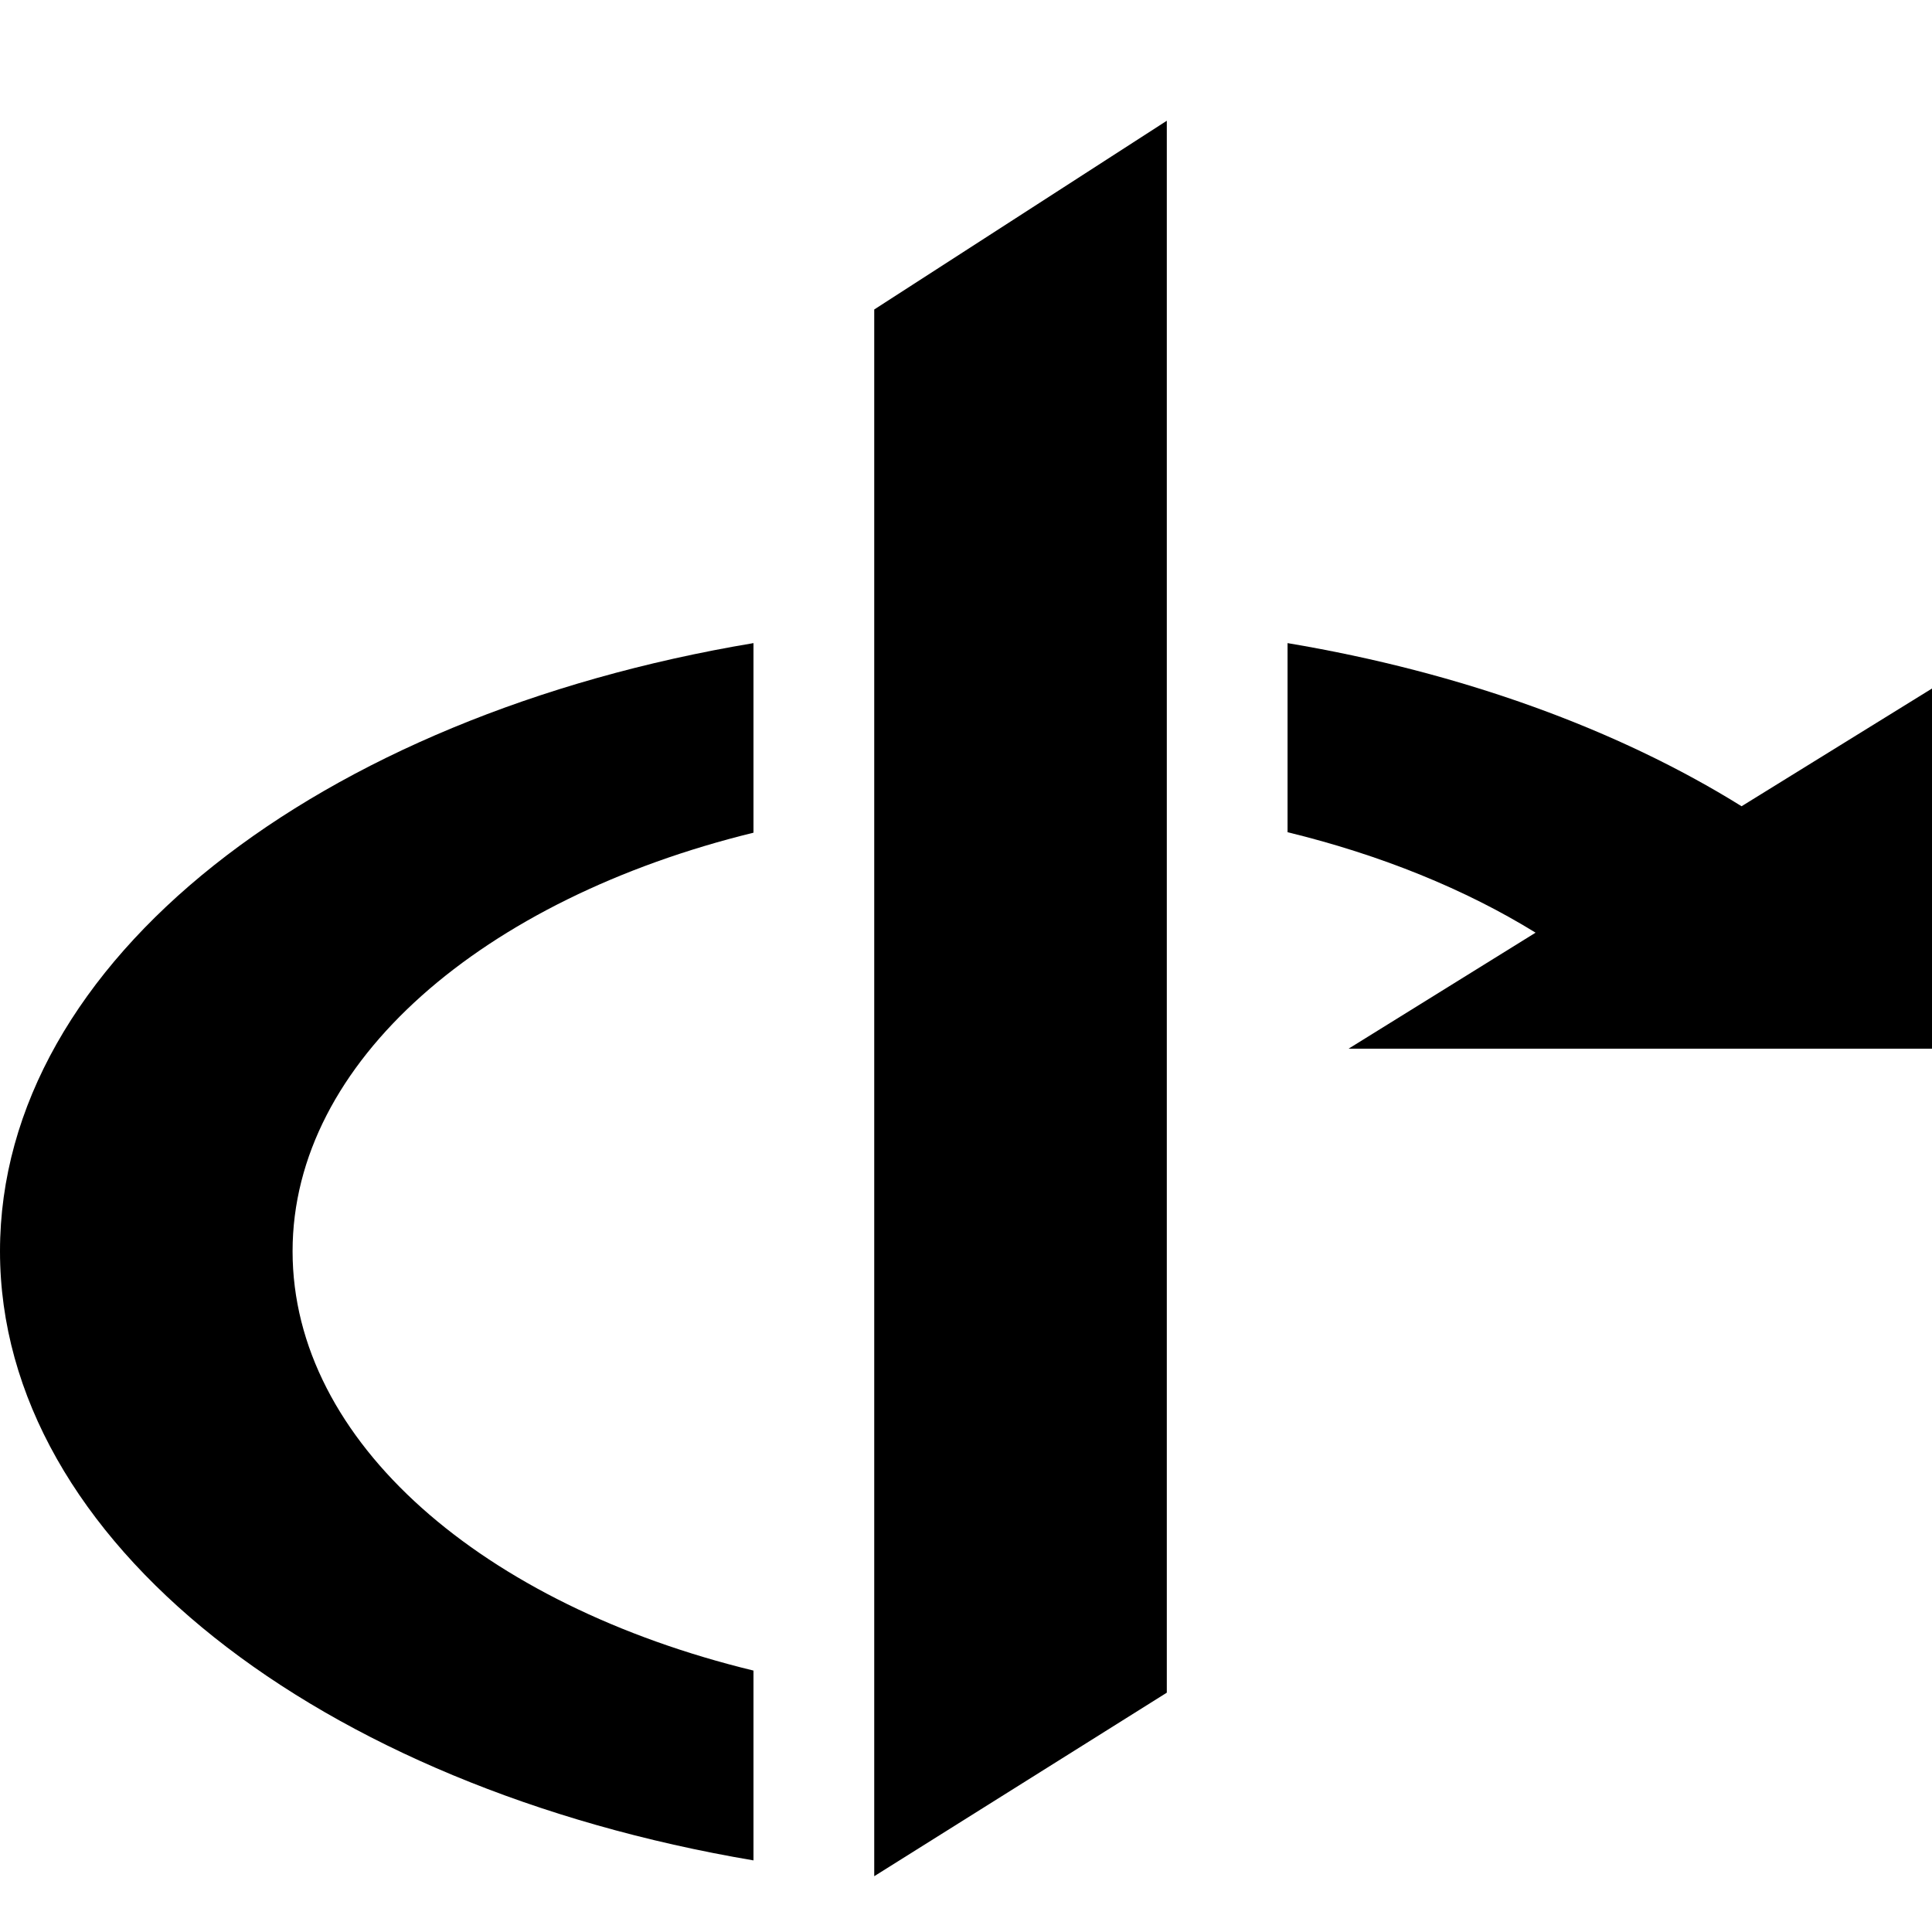
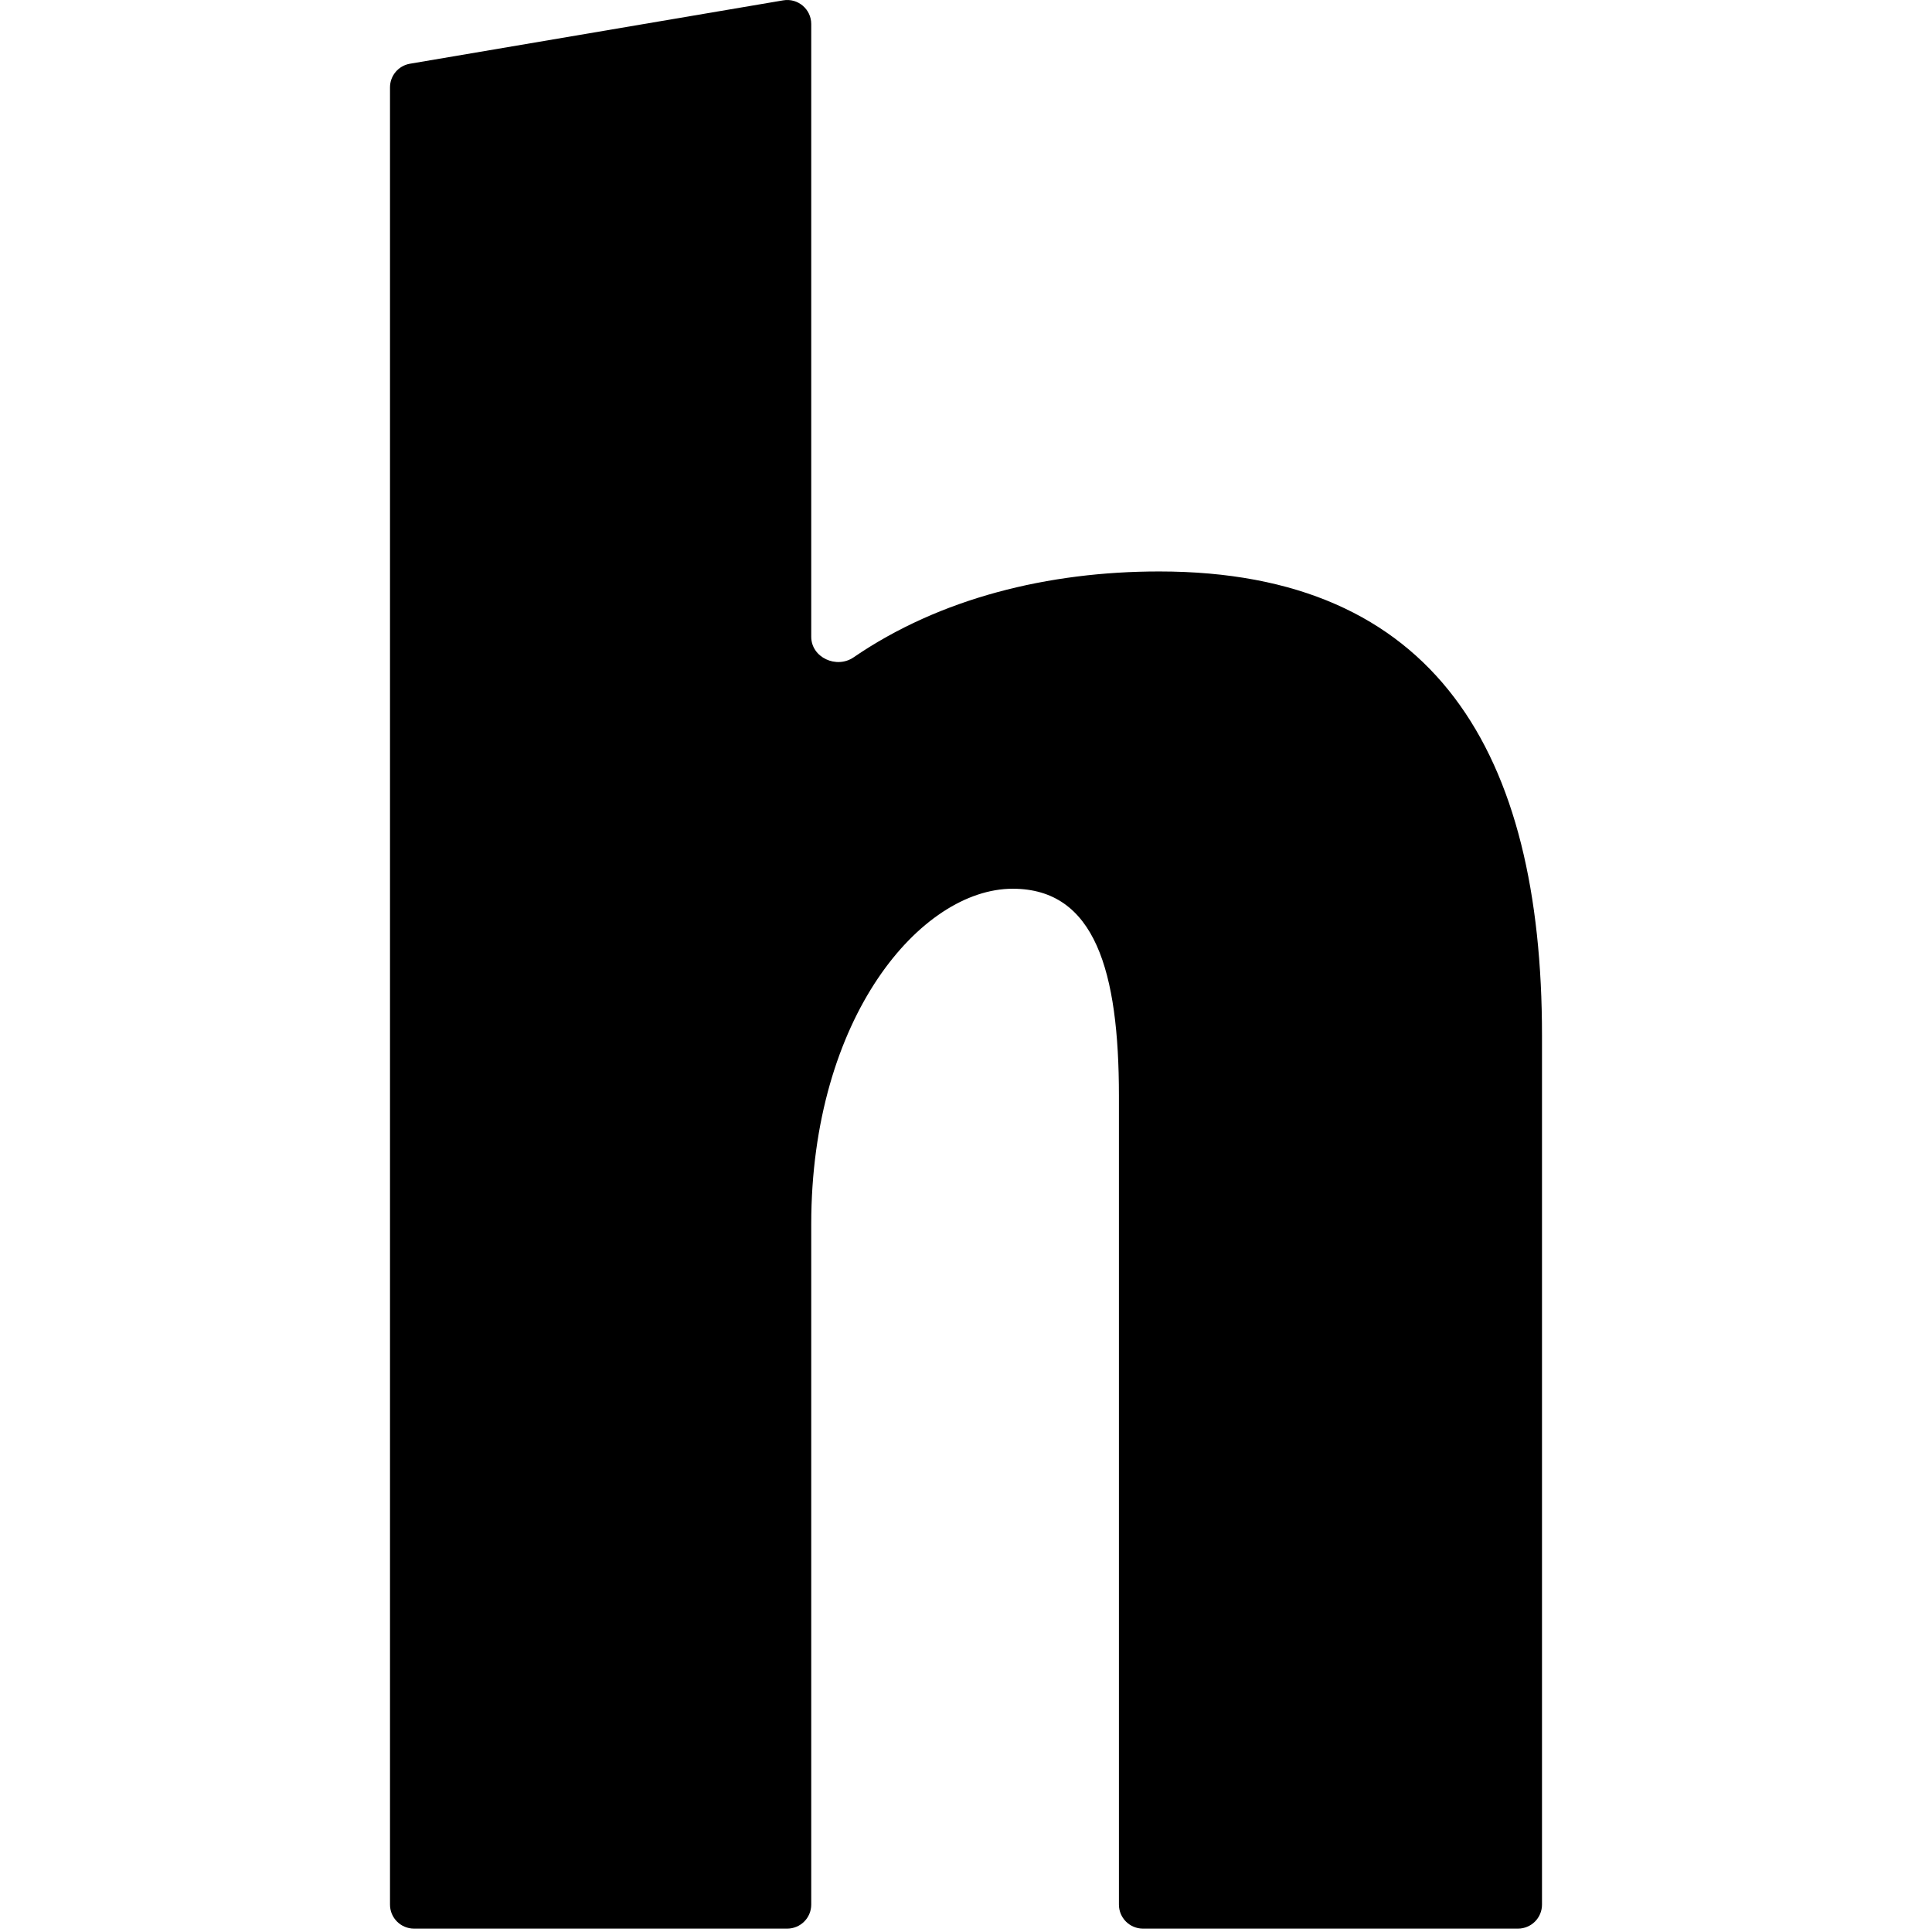
- <svg xmlns="http://www.w3.org/2000/svg" width="16" height="16" viewBox="0 0 16 16">
-   <path d="M7.24 2.563V15.538L9.663 14.018V1L7.24 2.563Z" />
-   <path d="M6.24 13.835C4.002 13.292 2.423 11.942 2.423 10.362C2.423 8.793 4.002 7.444 6.24 6.896V5.326C2.644 5.927 0 7.954 0 10.362C0 12.77 2.651 14.8 6.24 15.407V13.835Z" />
-   <path d="M14.423 6.677C13.401 6.041 12.107 5.568 10.663 5.326V6.892C11.439 7.081 12.137 7.366 12.717 7.724L11.168 8.685H16V5.702L14.423 6.677L14.423 6.677Z" />
+ <svg xmlns="http://www.w3.org/2000/svg" width="16" height="16" viewBox="0 0 96 161">
+   <g transform="matrix(1,0,0,1,-80,-46.3678)">
+     <path d="M115.103,48.368C115.103,47.13 113.989,46.189 112.769,46.397L81.665,51.678C80.704,51.841 80,52.674 80,53.649L80,205.085C80,206.189 80.895,207.085 82,207.085L113.103,207.085C114.208,207.085 115.103,206.189 115.103,205.085L115.103,148.397C115.103,131.127 124.261,120.429 131.892,120.429C138.76,120.429 140.744,127.307 140.744,137.699L140.744,205.085C140.744,206.189 141.639,207.085 142.744,207.085L174,207.085C175.105,207.085 176,206.189 176,205.085L176,132.656C176,109.12 167.148,93.989 144.102,93.989C134.852,93.989 125.825,96.216 118.633,101.146C117.205,102.125 115.103,101.161 115.103,99.428L115.103,48.368Z" fill="currentColor" fill-rule="nonzero" />
+   </g>
</svg>
